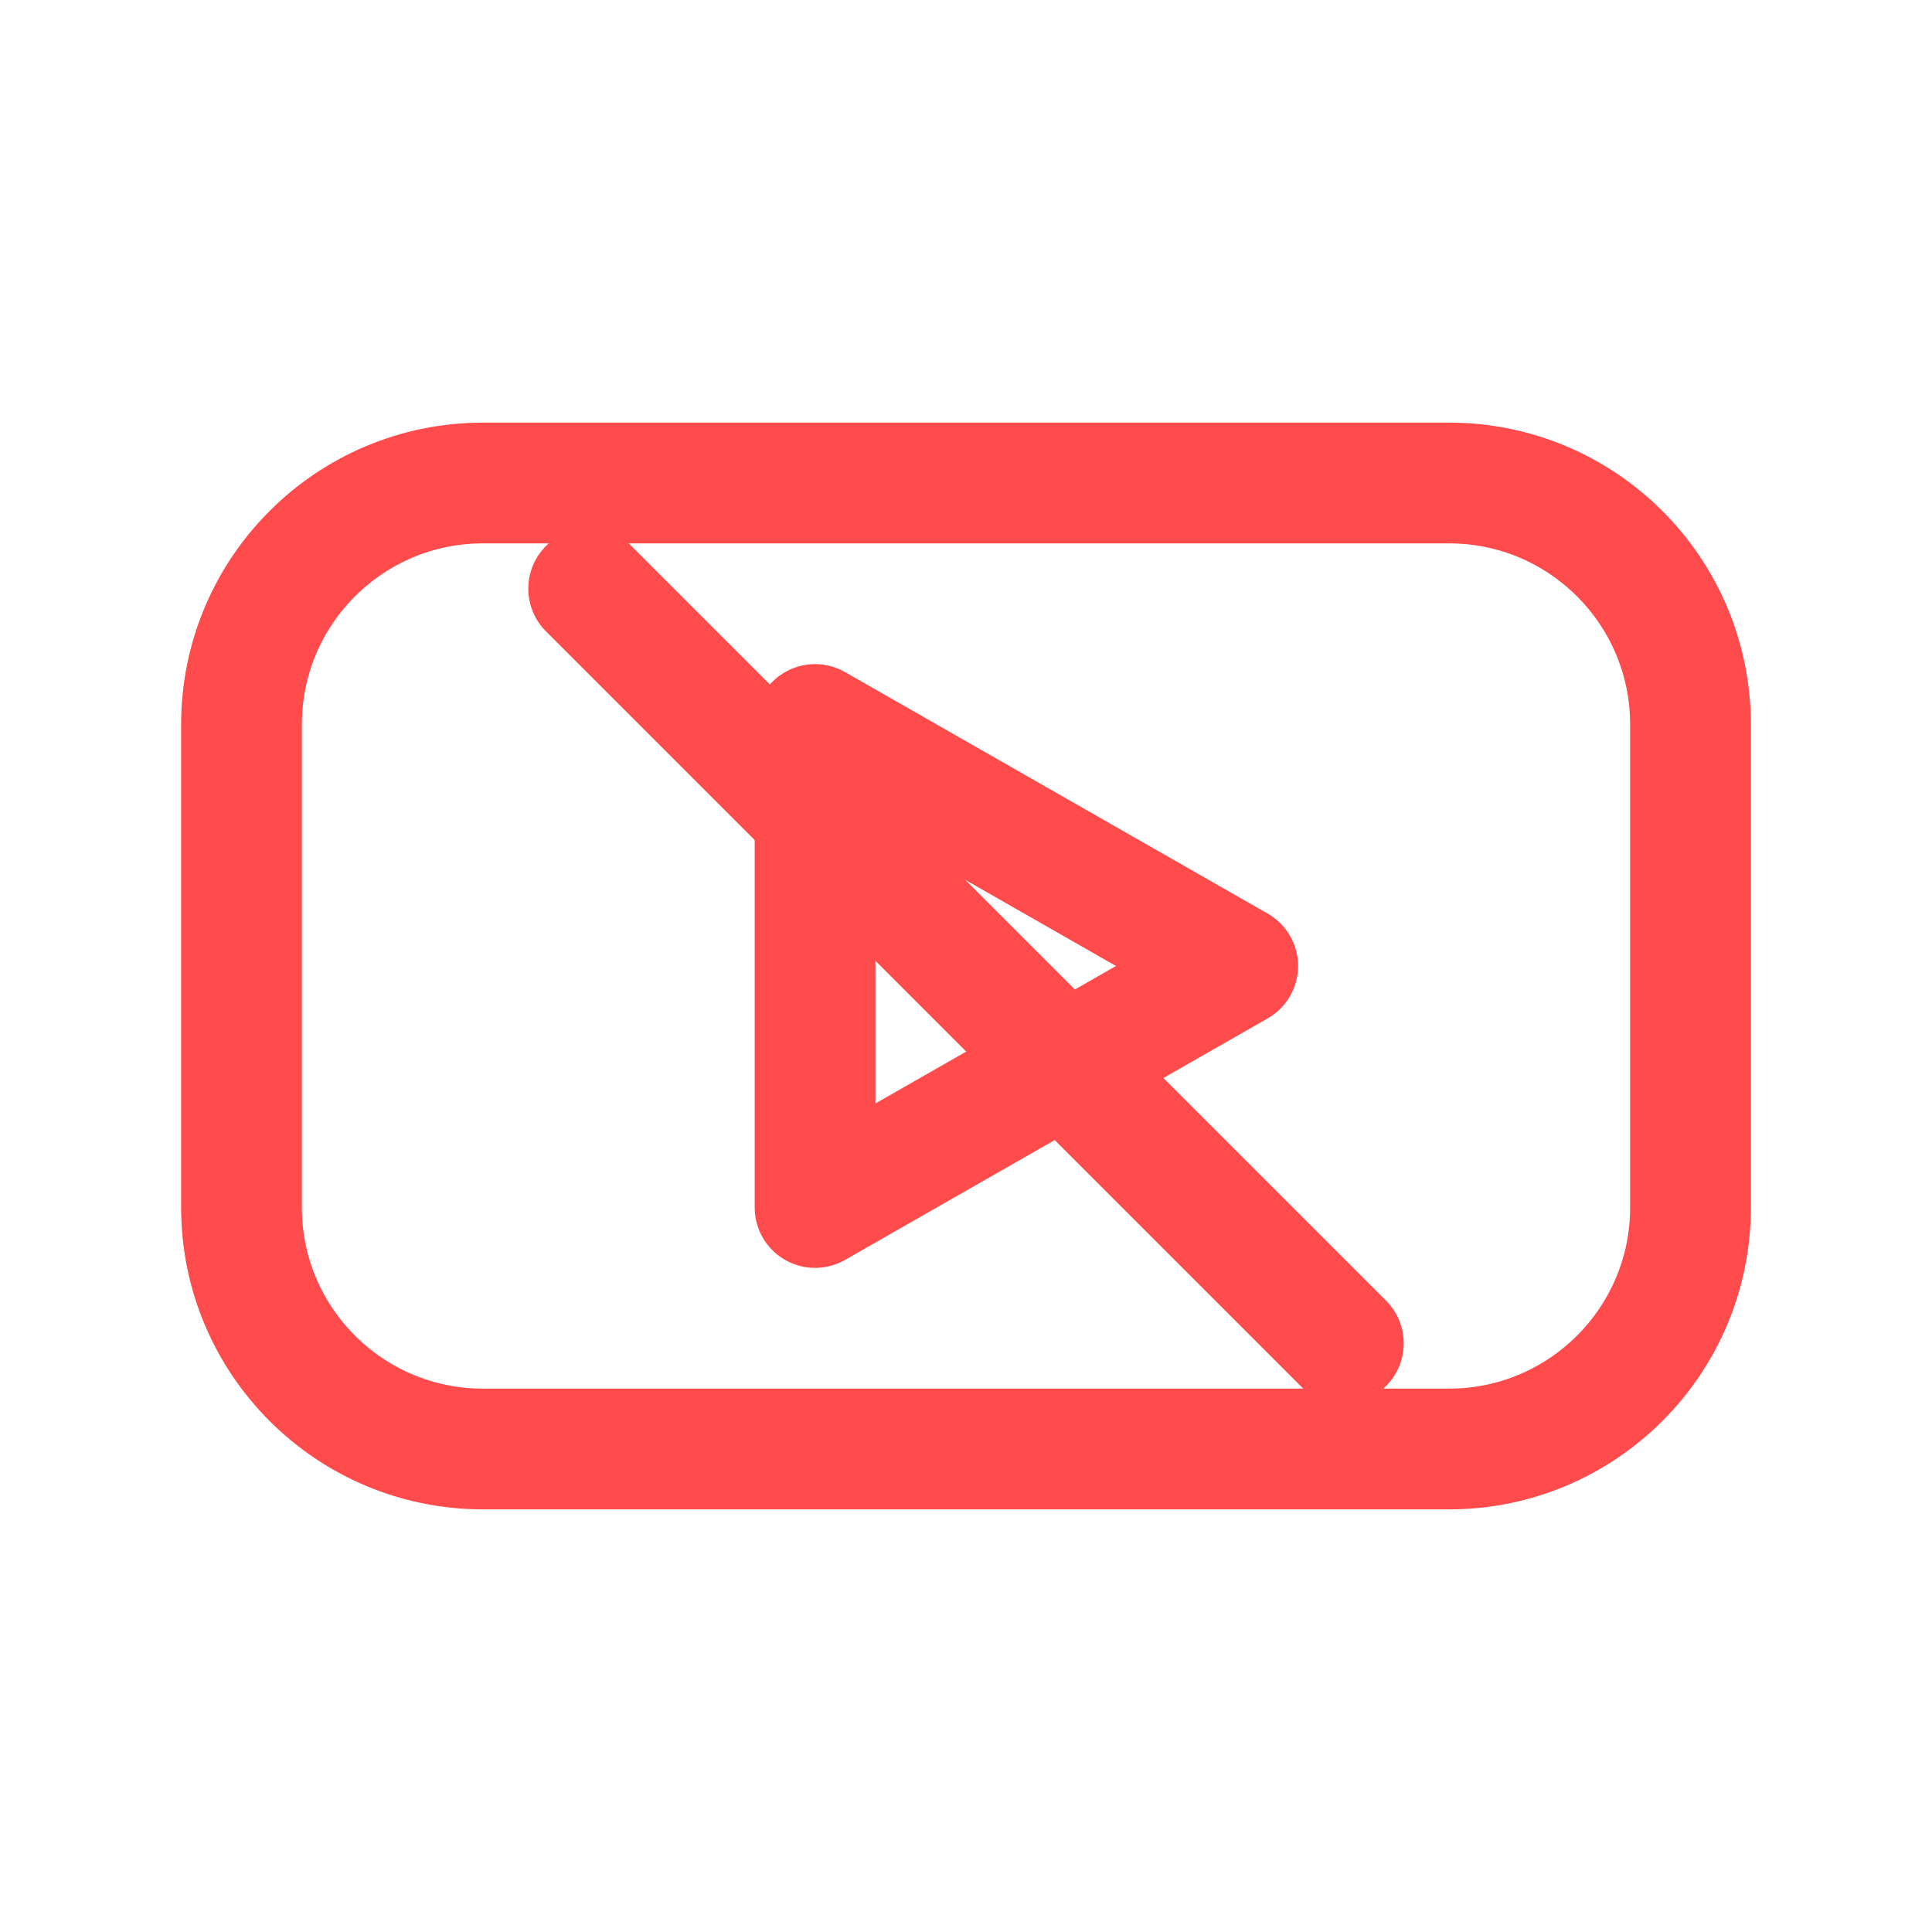
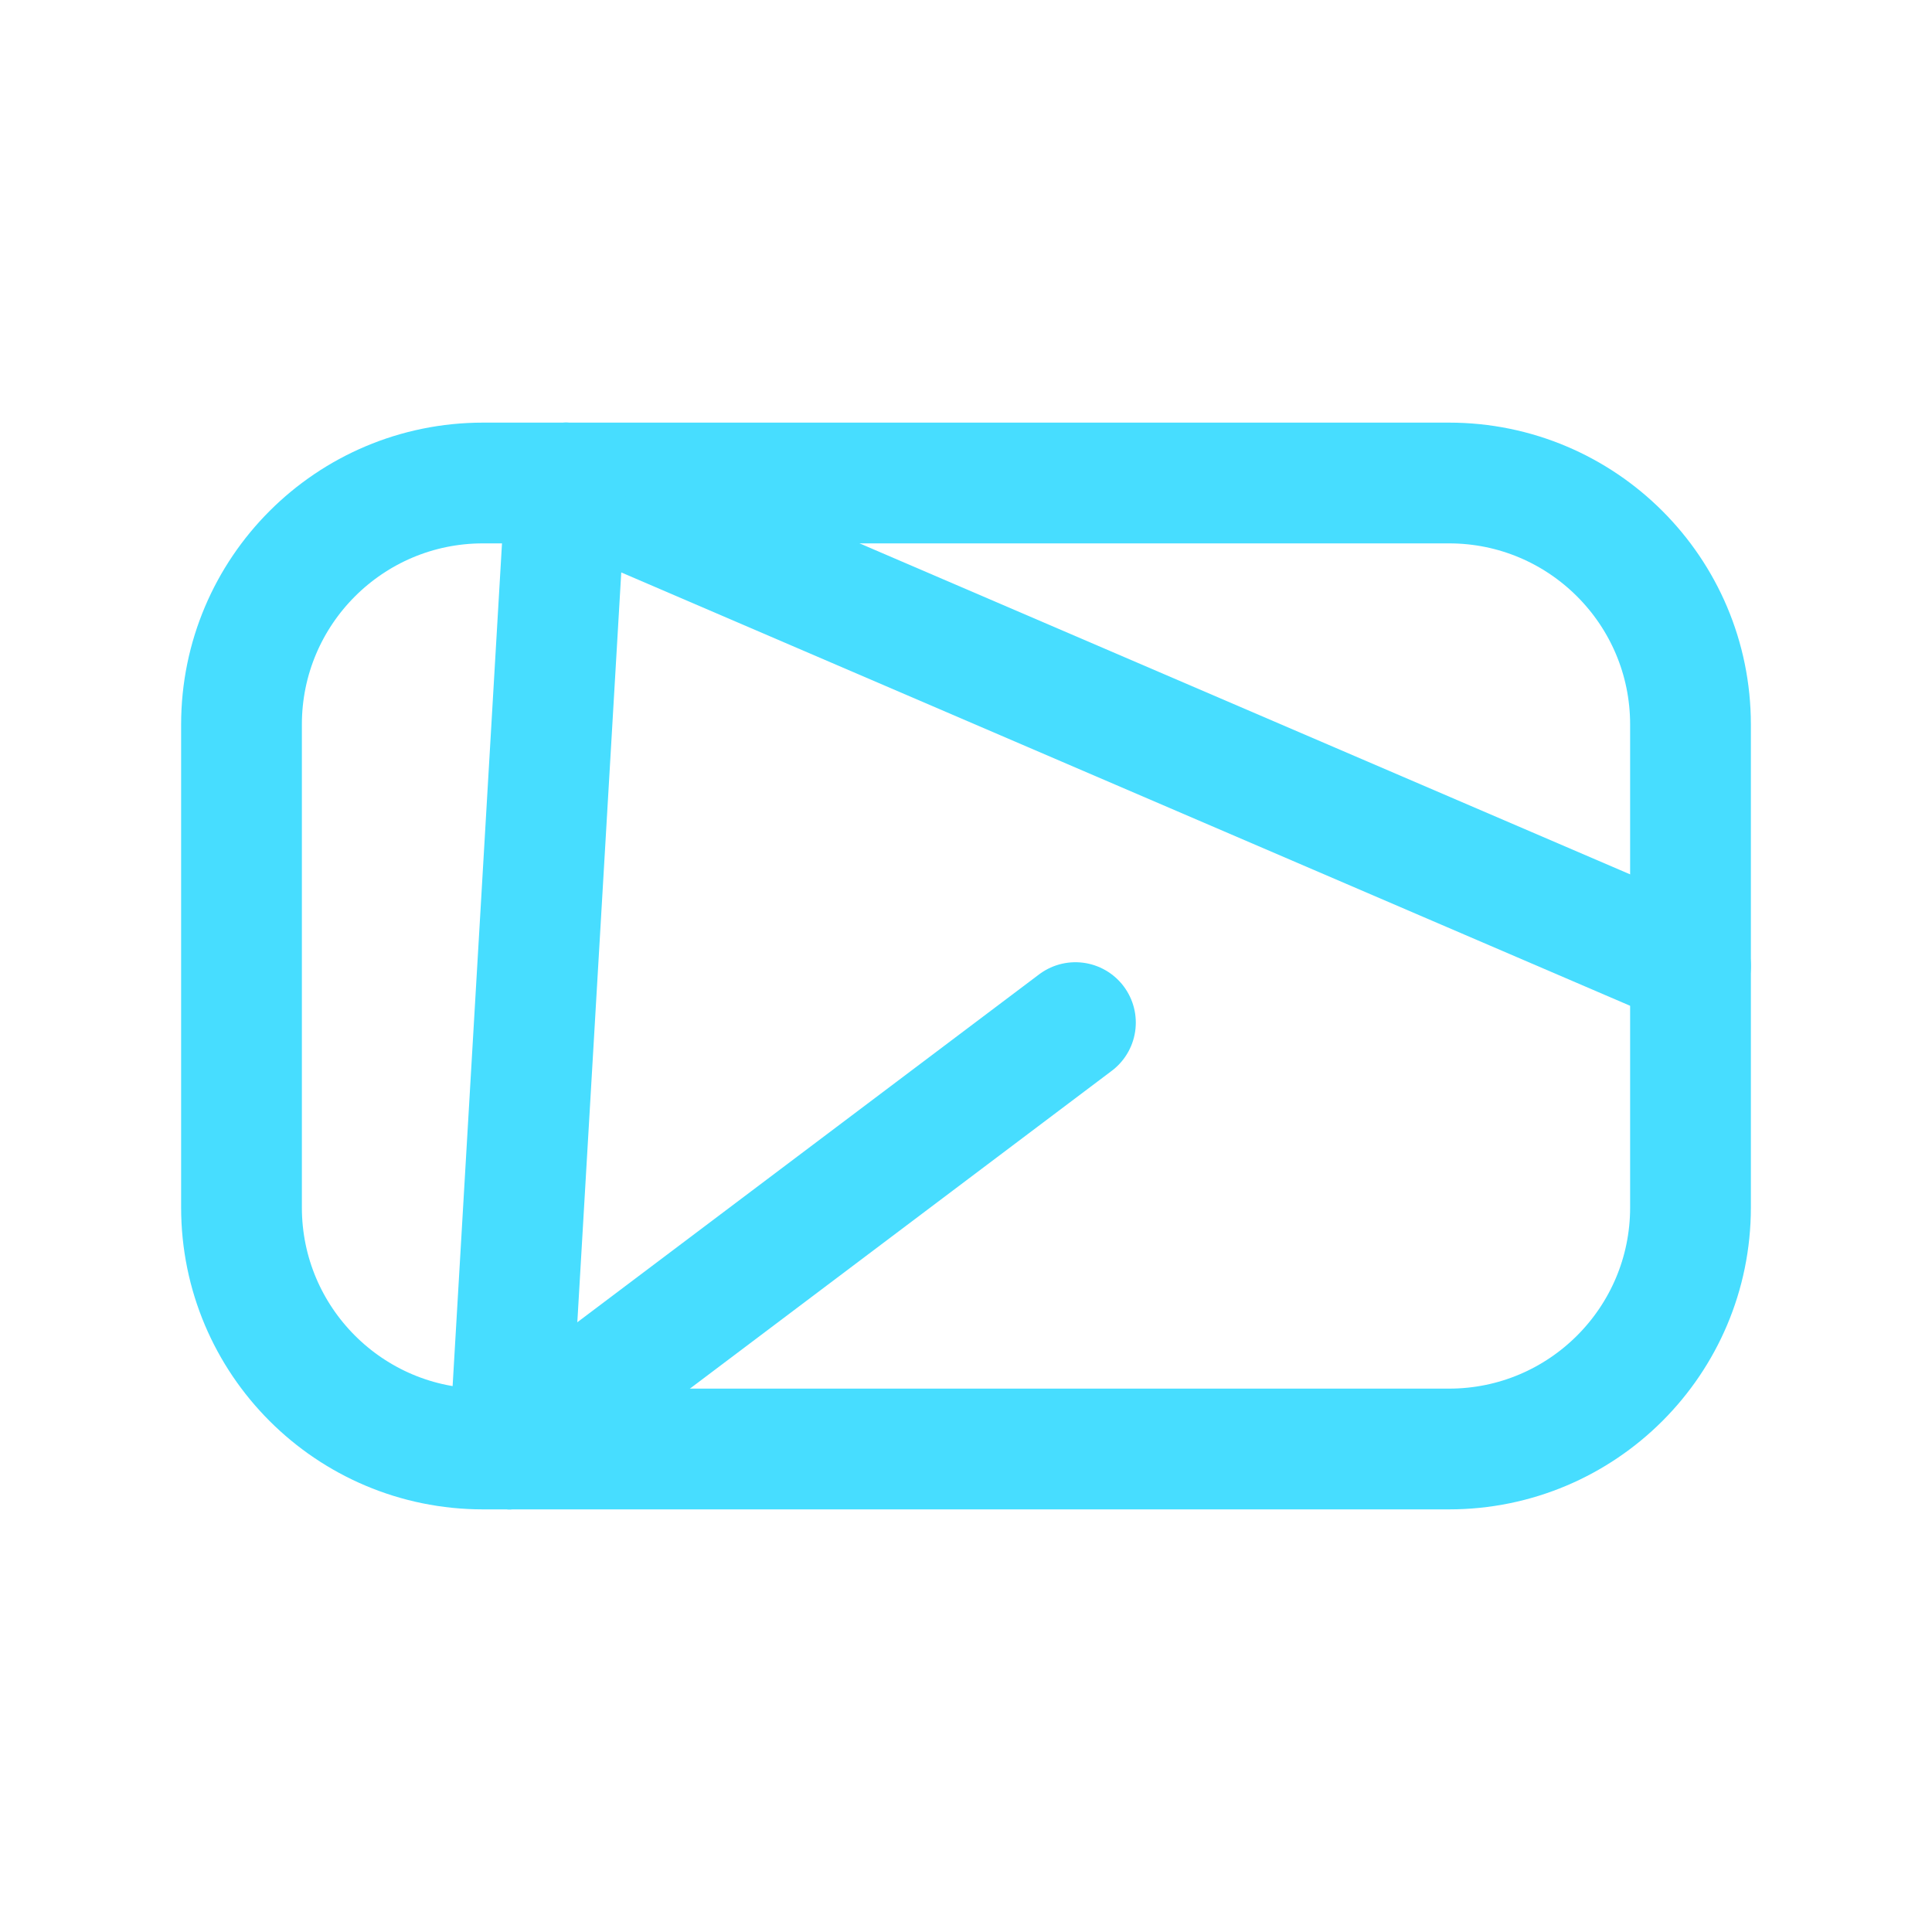
<svg xmlns="http://www.w3.org/2000/svg" viewBox="0 0 512 512" width="512" height="512">
-   <rect x="64" y="128" width="384" height="256" rx="64" fill="none" stroke="#FF4B4B" stroke-width="32.0" stroke-linecap="round" stroke-linejoin="round" />
-   <path d="M 216 192 L 328 256 L 216 320 Z" fill="none" stroke="#FF4B4B" stroke-width="32.0" stroke-linecap="round" stroke-linejoin="round" />
-   <path d="M 156 156 L 356 356" fill="none" stroke="#FF4B4B" stroke-width="32.0" stroke-linecap="round" stroke-linejoin="round" />
+   <rect x="64" y="128" width="384" height="256" rx="64" fill="none" stroke="#47DDFF" stroke-width="32.0" stroke-linecap="round" stroke-linejoin="round" />
+   <path d="M 150 128 L 448 256" fill="none" stroke="#47DDFF" stroke-width="32.0" stroke-linecap="round" stroke-linejoin="round" />
+   <path d="M 150 128 L 135 384" fill="none" stroke="#47DDFF" stroke-width="32.0" stroke-linecap="round" stroke-linejoin="round" />
+   <path d="M 135 384 L 285 271" fill="none" stroke="#47DDFF" stroke-width="32.0" stroke-linecap="round" stroke-linejoin="round" />
</svg>
